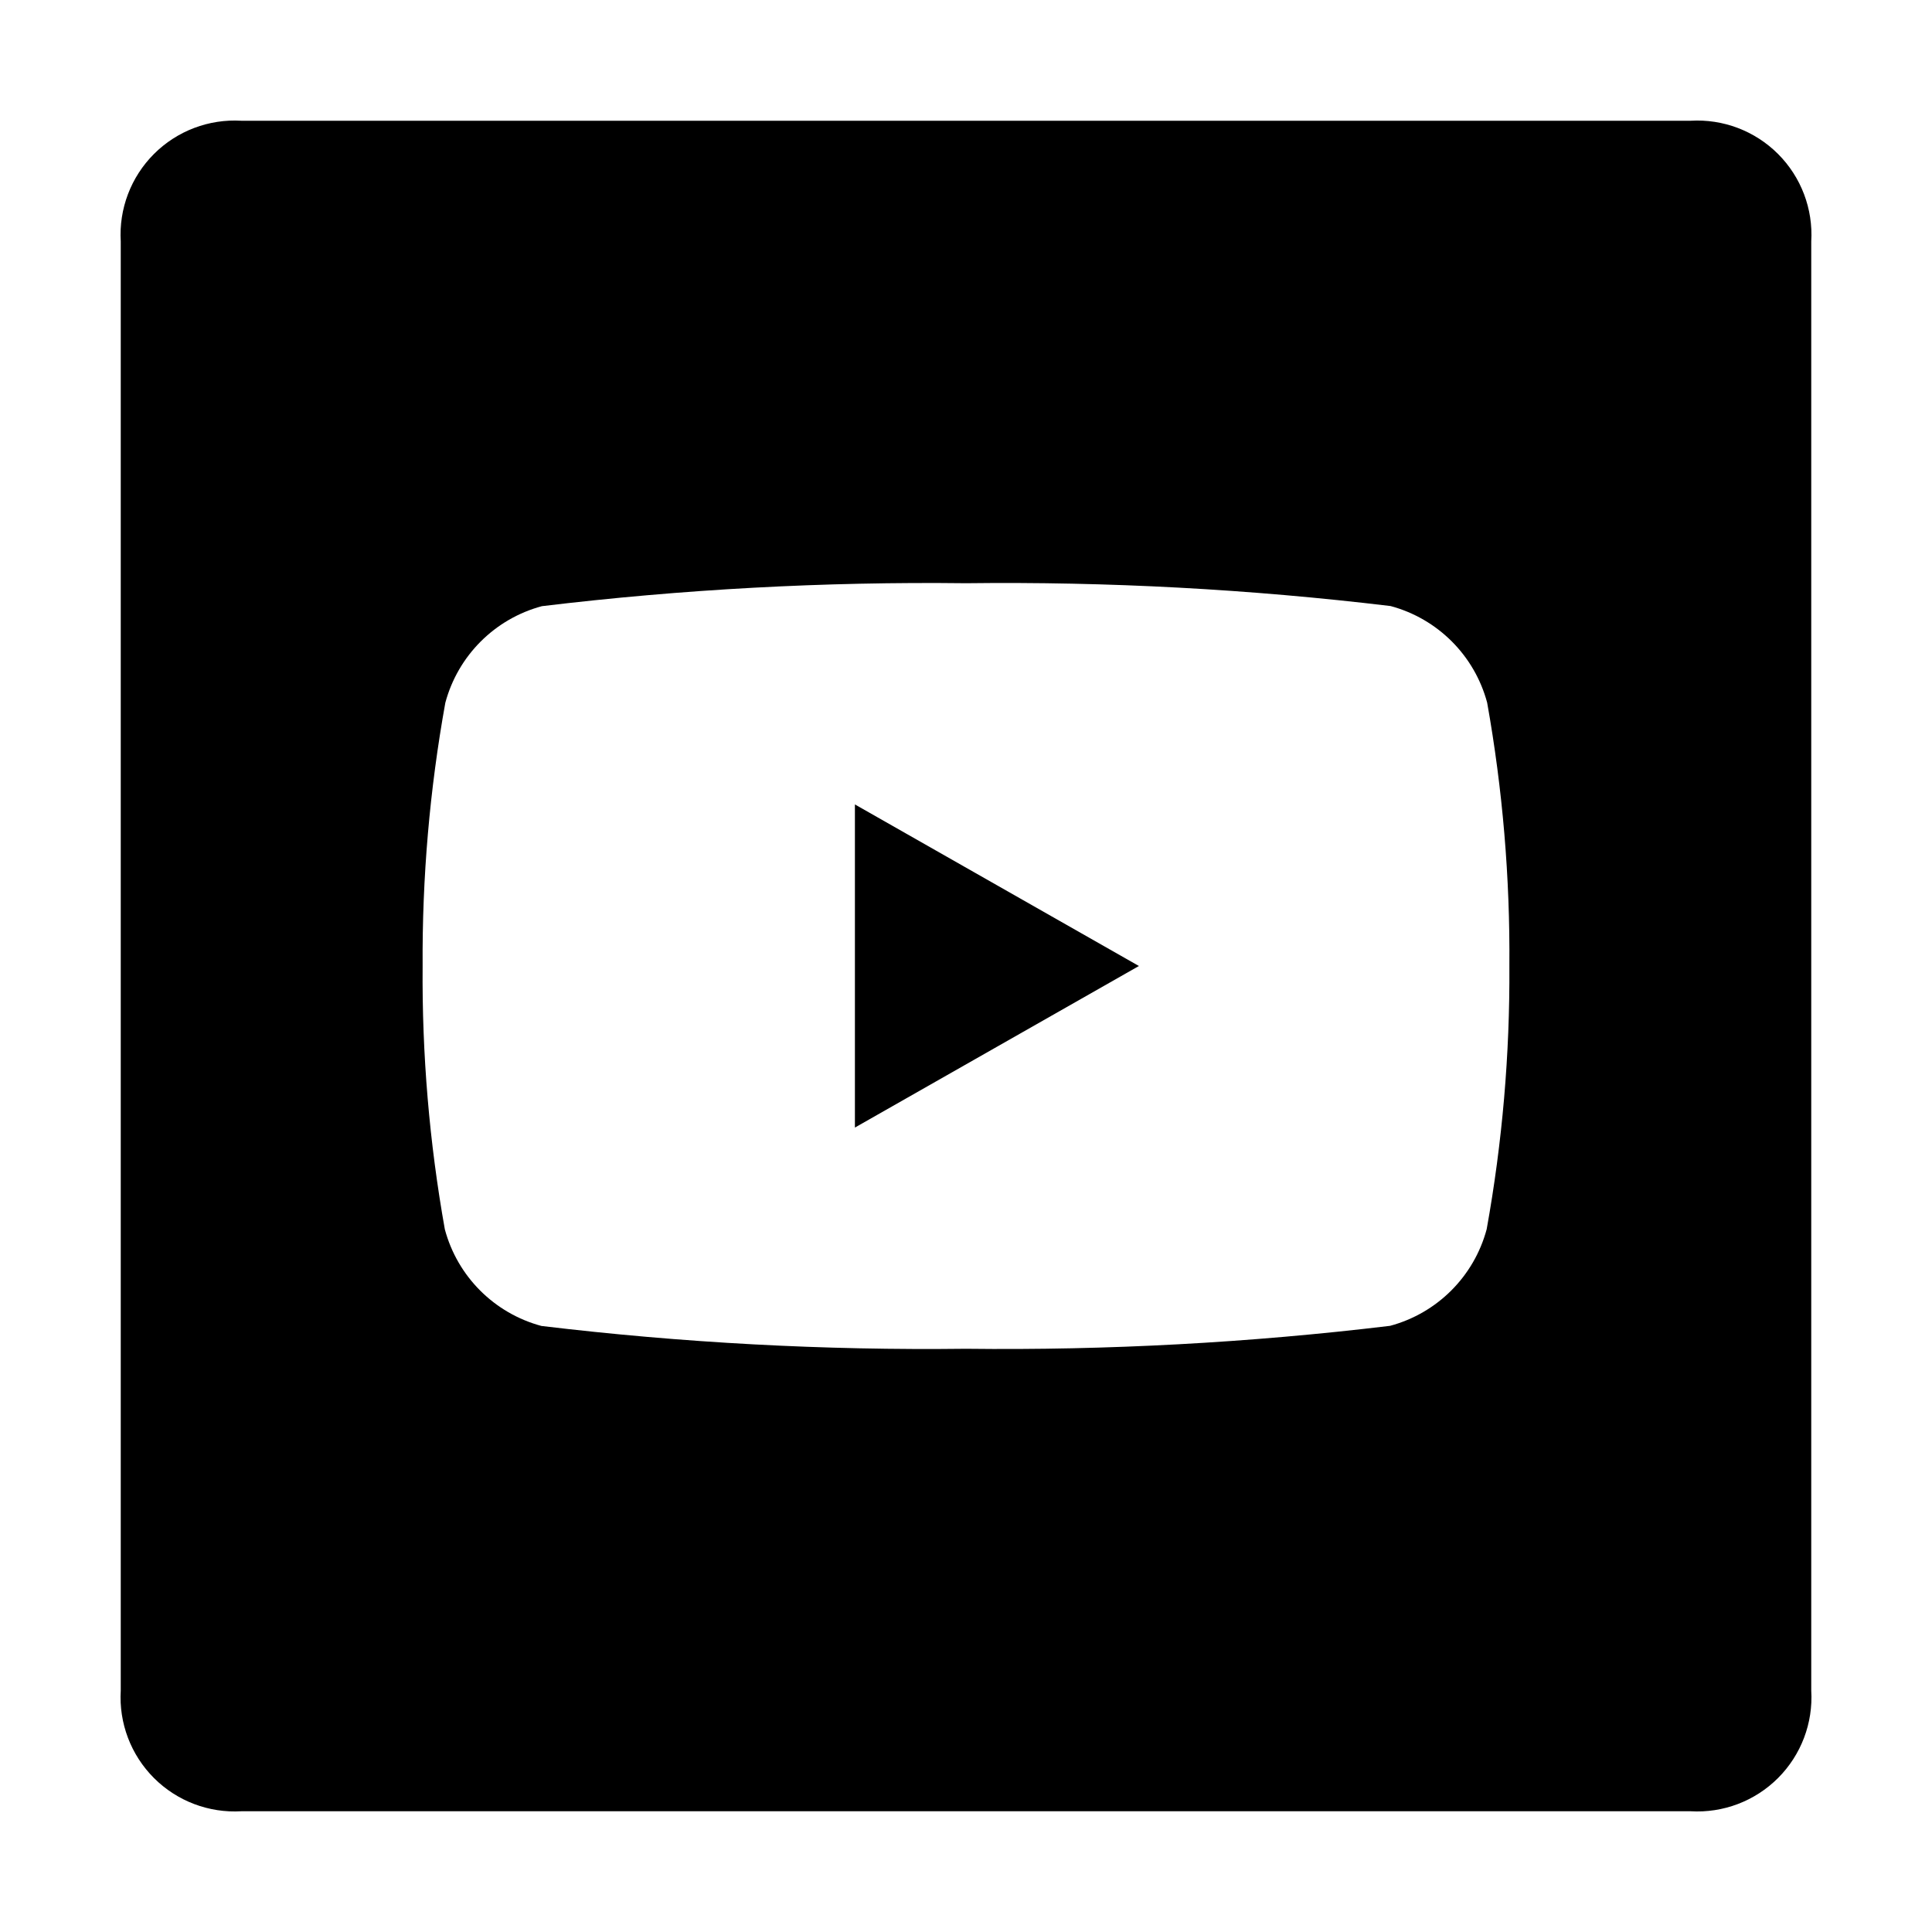
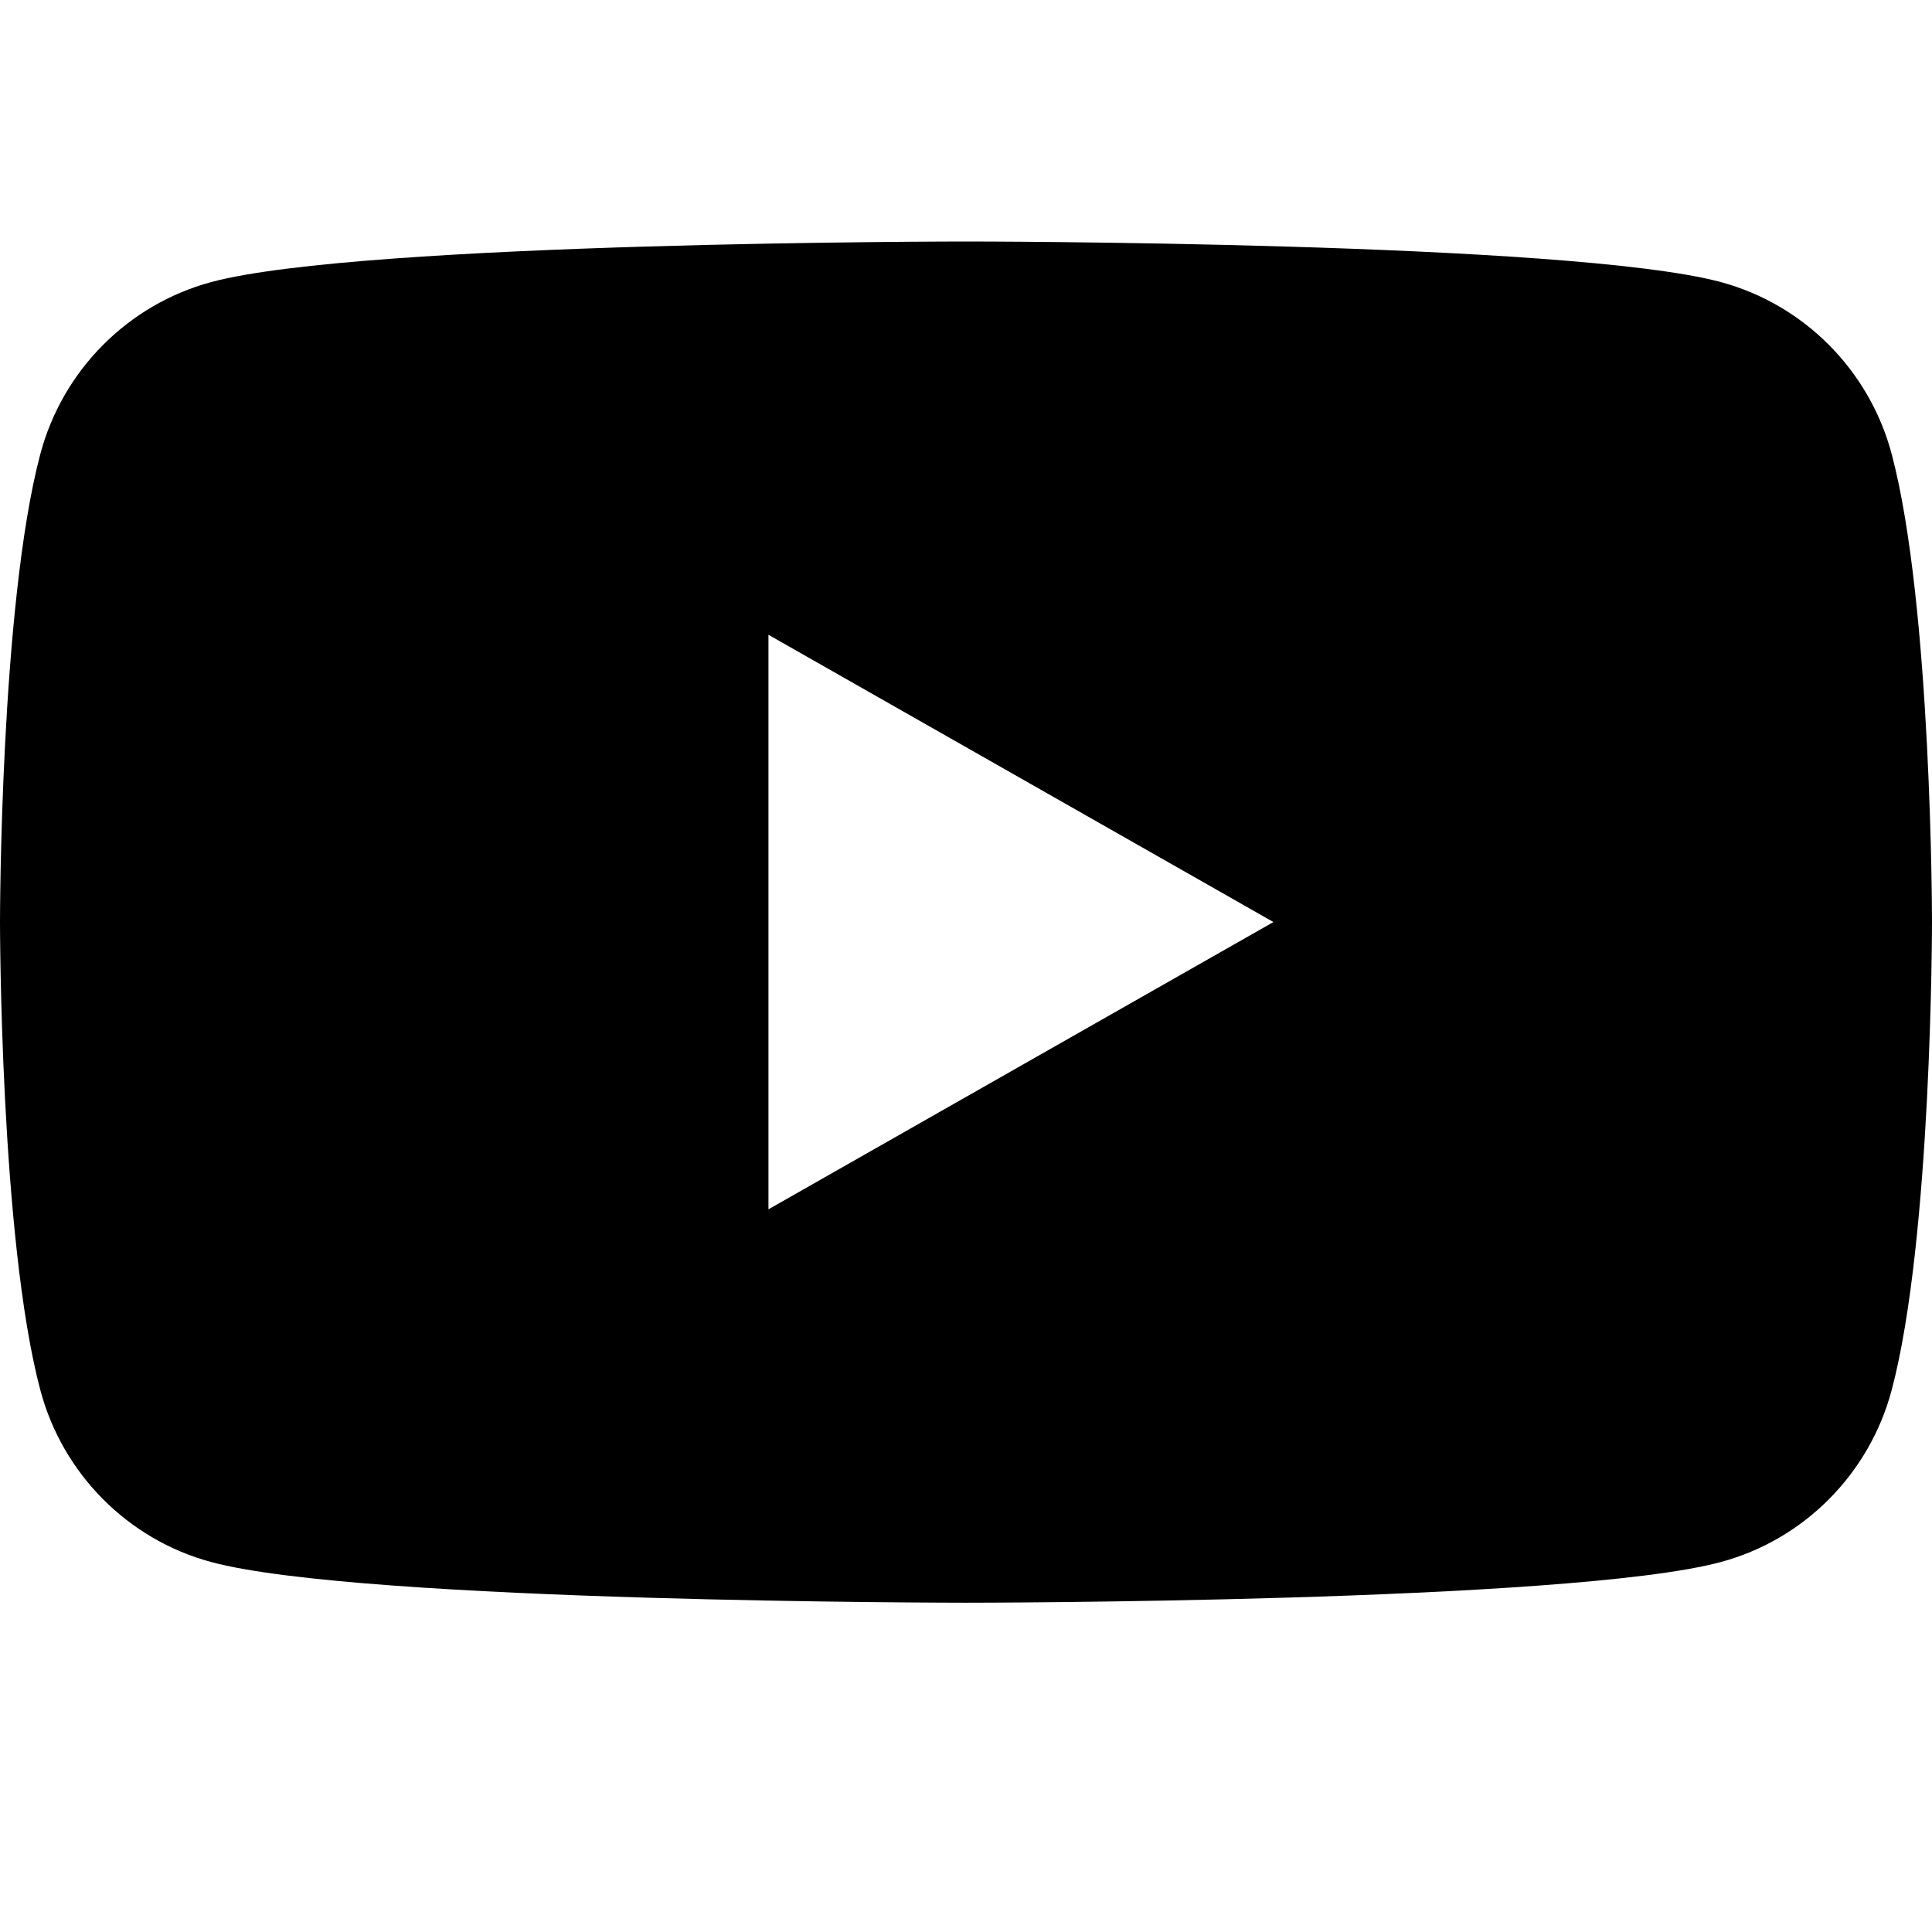
<svg xmlns="http://www.w3.org/2000/svg" viewBox="0 0 16 16">
-   <path d="M7.08 9.338 9.432 8 7.08 6.662zM14 1H2a.945.945 0 0 0-1 1v12a.945.945 0 0 0 1 1h12a.945.945 0 0 0 1-1V2a.945.945 0 0 0-1-1zm-1.688 9.18a1.132 1.132 0 0 1-.8.8A26.762 26.762 0 0 1 8 11.17a26.762 26.762 0 0 1-3.516-.189 1.132 1.132 0 0 1-.8-.8A11.862 11.862 0 0 1 3.5 8a11.862 11.862 0 0 1 .188-2.18 1.132 1.132 0 0 1 .8-.8A26.762 26.762 0 0 1 8 4.83a26.762 26.762 0 0 1 3.516.189 1.132 1.132 0 0 1 .8.8A11.862 11.862 0 0 1 12.5 8a11.862 11.862 0 0 1-.188 2.18z" />
+   <path fill-rule="evenodd" clip-rule="evenodd" d="M14.251 12.936C14.94 12.751 15.482 12.205 15.666 11.512C16 10.257 16 7.636 16 7.636C16 7.636 16 5.016 15.666 3.76C15.482 3.067 14.94 2.522 14.251 2.336C13.003 2 8 2 8 2C8 2 2.997 2 1.749 2.336C1.06 2.522 0.518 3.067 0.334 3.76C0 5.016 0 7.636 0 7.636C0 7.636 0 10.257 0.334 11.512C0.518 12.205 1.06 12.751 1.749 12.936C2.997 13.273 8 13.273 8 13.273C8 13.273 13.003 13.273 14.251 12.936ZM10.546 7.636L6.364 5.257V10.015L10.546 7.636Z" />
</svg>
